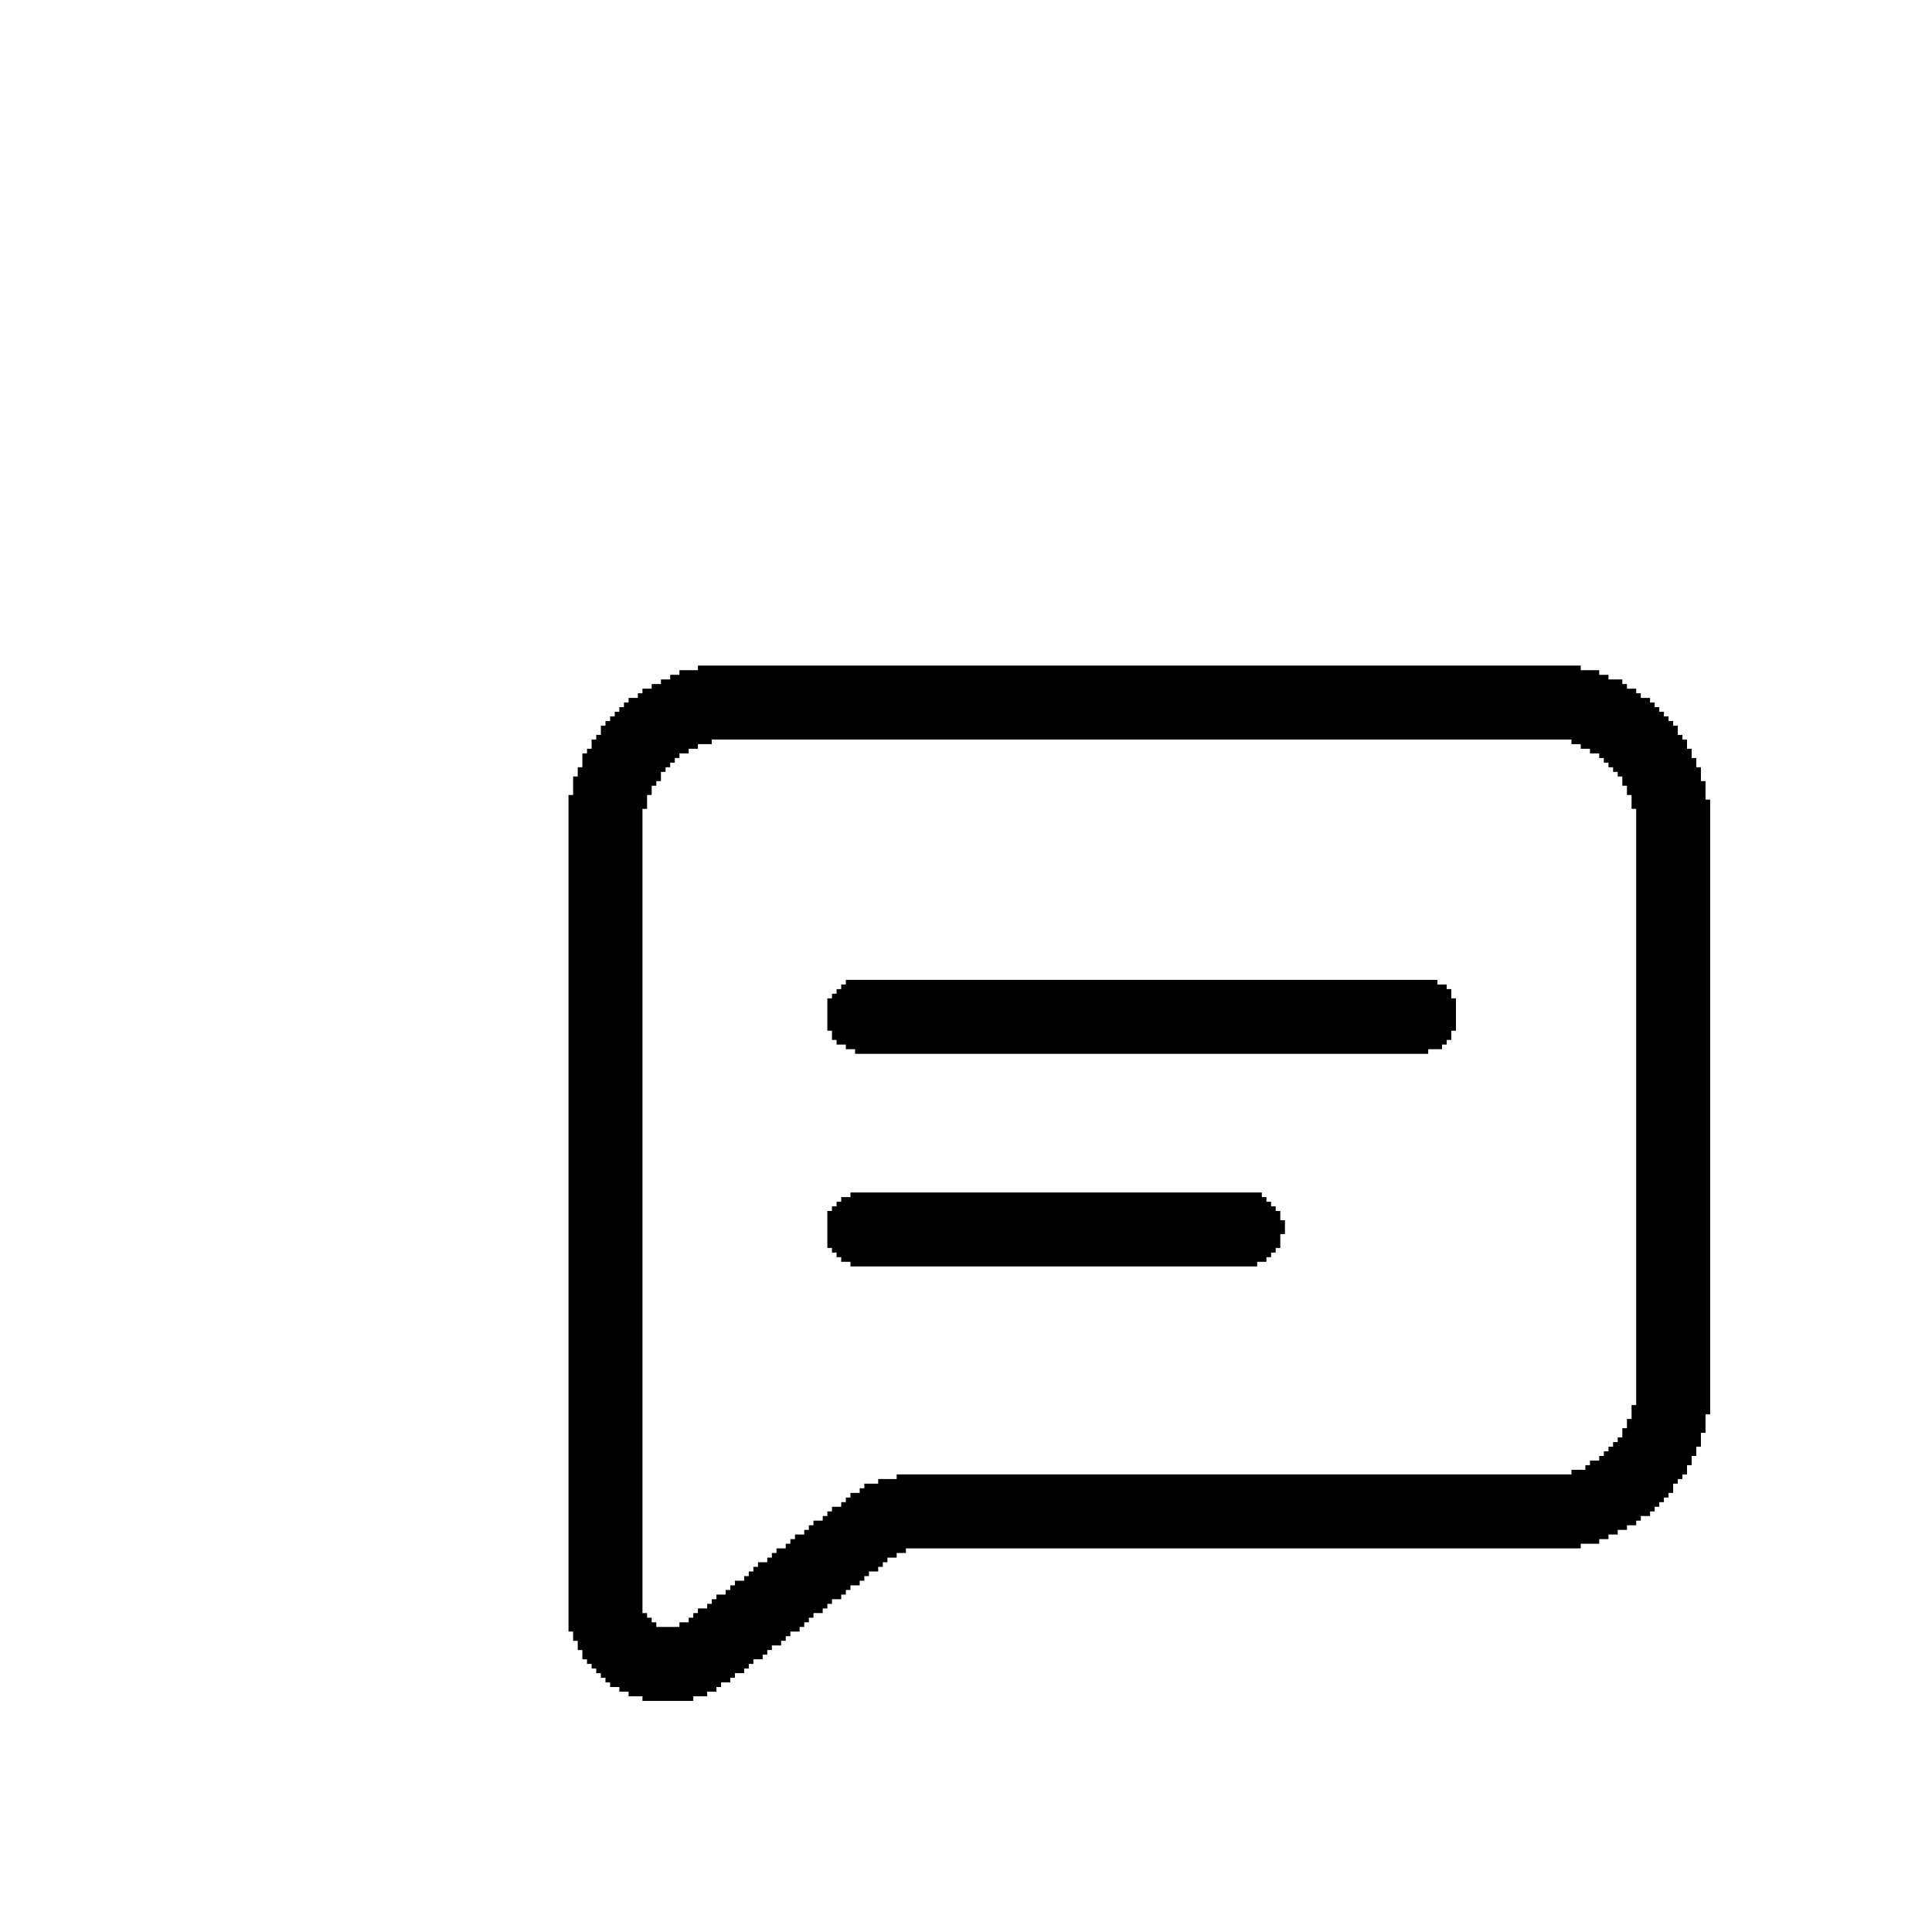
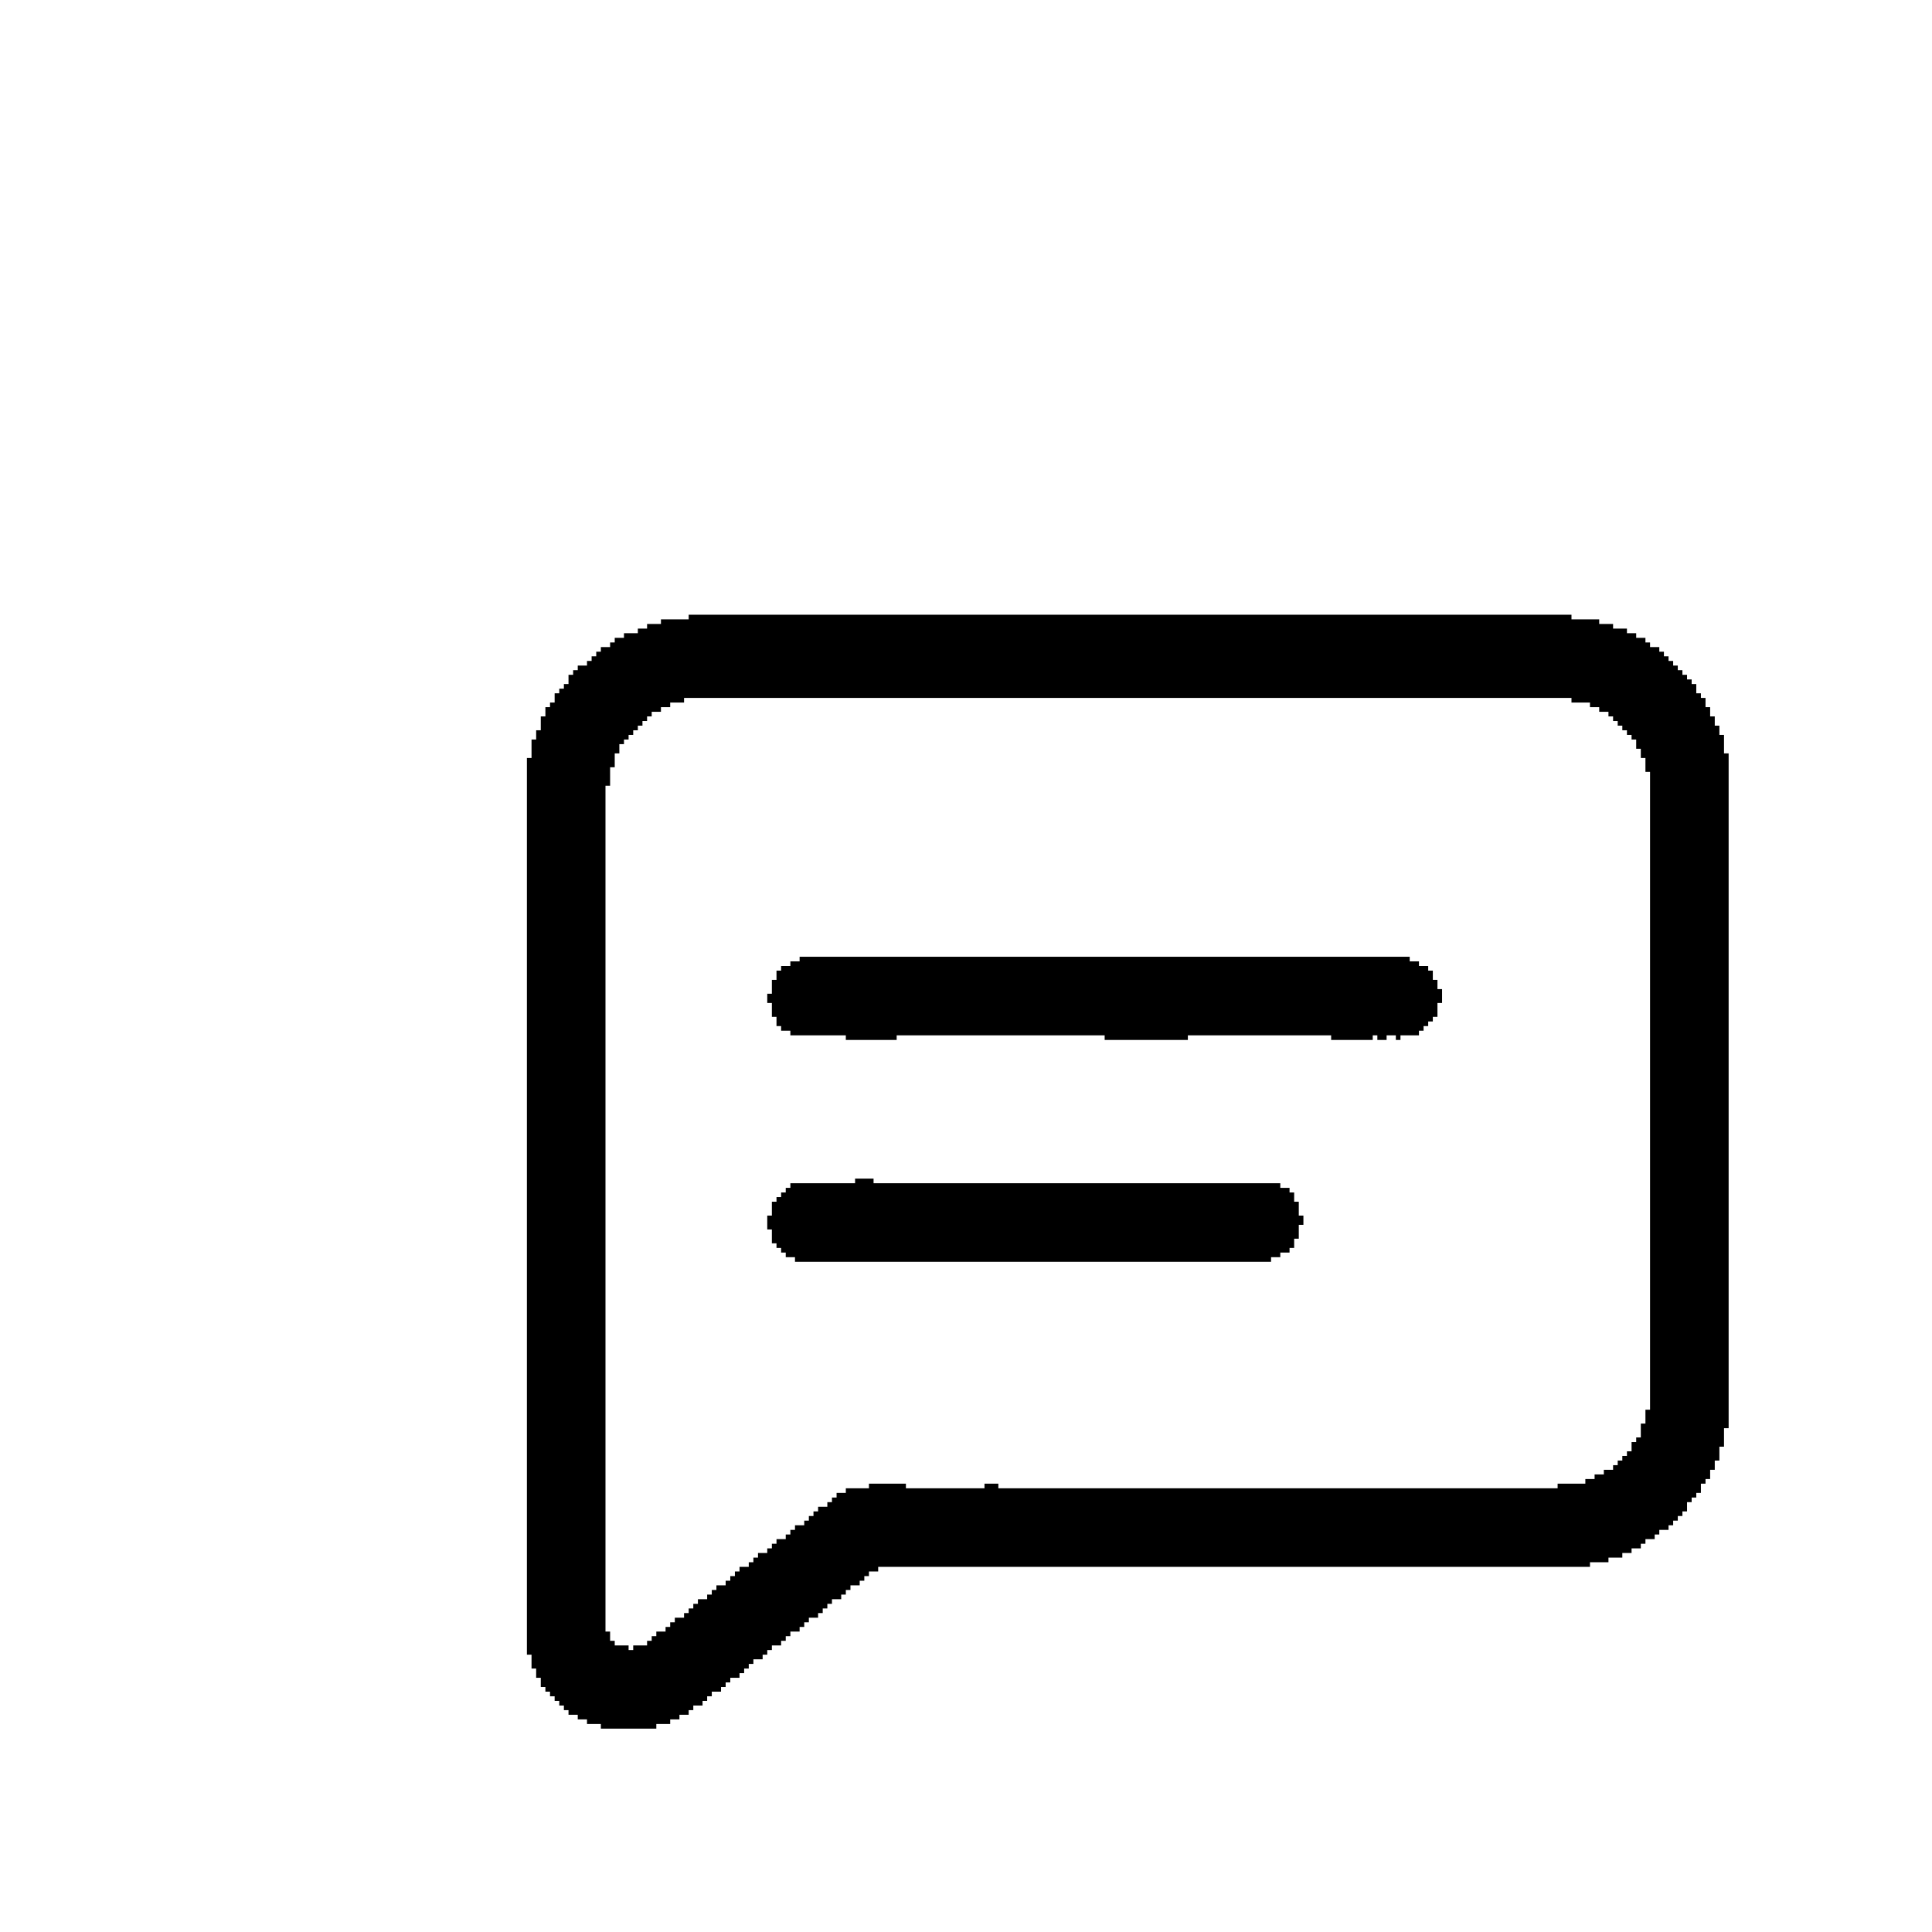
<svg xmlns="http://www.w3.org/2000/svg" viewBox="0 0 418 418">
-   <path fill="currentColor" stroke="none" fill-rule="evenodd" d="M151 144H342V145H151ZM147 145H346V146H147ZM145 146H348V147H145ZM143 147H351V148H143ZM141 148H352V149H141ZM139 149H354V150H139ZM138 150H355V151H138ZM136 151H357V152H136ZM135 152H358V153H135ZM134 153H359V154H134ZM133 154H360V155H133ZM132 155H361V156H132ZM131 156H362V157H131ZM130 157H363V159H130ZM129 159H364V160H129ZM128 160H154V161H128ZM340 160H365V161H340ZM128 161H151V162H128ZM342 161H365V162H342ZM127 162H149V163H127ZM344 162H366V163H344ZM126 163H147V164H126ZM346 163H366V164H346ZM126 164H146V165H126ZM347 164H367V165H347ZM126 165H145V166H126ZM348 165H367V166H348ZM125 166H144V167H125ZM349 166H368V167H349ZM125 167H143V168H125ZM350 167H368V168H350ZM124 168H143V169H124ZM351 168H368V169H351ZM124 169H142V170H124ZM351 169H369V170H351ZM124 170H141V172H124ZM352 170H369V172H352ZM353 172H369V173H353ZM123 172H140V175H123ZM353 173H370V175H353ZM183 212H311V213H183ZM182 213H313V214H182ZM181 214H314V215H181ZM180 215H314V216H180ZM179 216H315V223H179ZM180 223H314V225H180ZM181 225H313V226H181ZM183 226H312V227H183ZM185 227H309V228H185ZM184 258H273V259H184ZM182 259H274V260H182ZM181 260H275V261H181ZM180 261H276V262H180ZM179 262H277V264H179ZM179 264H278V267H179ZM179 267H277V270H179ZM180 270H276V271H180ZM181 271H275V272H181ZM182 272H274V273H182ZM184 273H272V274H184ZM354 175H370V304H354ZM353 304H370V306H353ZM353 306H369V307H353ZM352 307H369V309H352ZM351 309H369V310H351ZM351 310H368V311H351ZM350 311H368V312H350ZM349 312H368V313H349ZM348 313H367V314H348ZM347 314H367V315H347ZM346 315H366V316H346ZM344 316H366V317H344ZM343 317H365V318H343ZM340 318H365V319H340ZM194 319H364V320H194ZM190 320H363V321H190ZM187 321H362V322H187ZM186 322H362V323H186ZM184 323H361V324H184ZM183 324H360V325H183ZM182 325H359V326H182ZM180 326H358V327H180ZM179 327H357V328H179ZM178 328H355V329H178ZM176 329H354V330H176ZM175 330H352V331H175ZM174 331H350V332H174ZM172 332H348V333H172ZM171 333H346V334H171ZM170 334H342V335H170ZM168 335H196V336H168ZM167 336H194V337H167ZM166 337H192V338H166ZM164 338H191V339H164ZM163 339H190V340H163ZM162 340H188V341H162ZM161 341H187V342H161ZM159 342H186V343H159ZM158 343H184V344H158ZM157 344H183V345H157ZM155 345H182V346H155ZM154 346H180V347H154ZM153 347H179V348H153ZM123 175H139V349H123ZM151 348H178V349H151ZM123 349H140V350H123ZM150 349H176V350H150ZM123 350H141V351H123ZM149 350H175V351H149ZM123 351H142V352H123ZM147 351H174V352H147ZM123 352H173V353H123ZM124 353H171V354H124ZM124 354H170V355H124ZM125 355H169V356H125ZM125 356H167V357H125ZM126 357H166V358H126ZM126 358H165V359H126ZM127 359H163V360H127ZM128 360H162V361H128ZM129 361H161V362H129ZM130 362H159V363H130ZM131 363H158V364H131ZM132 364H156V365H132ZM134 365H155V366H134ZM136 366H153V367H136ZM139 367H150V368H139Z" />
+   <path fill="currentColor" stroke="none" fill-rule="evenodd" d="M149 133H340V134H149ZM143 134H346V135H143ZM140 135H349V136H140ZM138 136H352V137H138ZM135 137H354V138H135ZM133 138H356V139H133ZM132 139H357V140H132ZM130 140H359V141H130ZM129 141H360V142H129ZM128 142H361V143H128ZM127 143H362V144H127ZM125 144H363V145H125ZM124 145H364V146H124ZM123 146H365V147H123ZM123 147H366V148H123ZM122 148H367V149H122ZM121 149H367V150H121ZM120 150H368V151H120ZM120 151H148V152H120ZM340 151H369V152H340ZM119 152H145V153H119ZM344 152H369V153H344ZM118 153H143V154H118ZM346 153H370V154H346ZM118 154H141V155H118ZM348 154H370V155H348ZM117 155H140V156H117ZM349 155H371V156H349ZM117 156H139V157H117ZM350 156H371V157H350ZM117 157H138V158H117ZM351 157H372V158H351ZM116 158H137V159H116ZM352 158H372V159H352ZM116 159H136V160H116ZM353 159H373V160H353ZM115 160H135V161H115ZM354 160H373V162H354ZM115 161H134V163H115ZM355 162H373V163H355ZM115 163H133V164H115ZM355 163H374V164H355ZM114 164H133V166H114ZM356 164H374V167H356ZM114 166H132V170H114ZM173 207H305V208H173ZM171 208H307V209H171ZM169 209H309V210H169ZM168 210H310V212H168ZM167 212H311V214H167ZM167 214H312V215H167ZM166 215H312V217H166ZM167 217H311V220H167ZM168 220H310V221H168ZM168 221H309V222H168ZM169 222H308V223H169ZM171 223H307V224H171ZM183 224H194V225H183ZM239 224H257V225H239ZM288 224H297V225H288ZM298 224H300V225H298ZM302 224H303V225H302ZM185 255H189V256H185ZM171 256H277V257H171ZM170 257H279V258H170ZM169 258H280V259H169ZM168 259H280V260H168ZM167 260H281V263H167ZM166 263H282V265H166ZM166 265H281V266H166ZM167 266H281V268H167ZM167 268H280V269H167ZM168 269H280V270H168ZM169 270H279V271H169ZM170 271H277V272H170ZM172 272H275V273H172ZM357 167H374V305H357ZM356 305H374V308H356ZM355 308H374V309H355ZM355 309H373V311H355ZM354 311H373V312H354ZM353 312H373V313H353ZM353 313H372V314H353ZM352 314H372V315H352ZM351 315H372V316H351ZM350 316H371V317H350ZM349 317H371V318H349ZM347 318H370V319H347ZM345 319H370V320H345ZM343 320H369V321H343ZM188 321H196V322H188ZM213 321H216V322H213ZM337 321H368V322H337ZM183 322H368V323H183ZM181 323H367V324H181ZM180 324H366V325H180ZM179 325H365V326H179ZM177 326H365V327H177ZM176 327H364V328H176ZM175 328H363V329H175ZM174 329H362V330H174ZM172 330H361V331H172ZM171 331H359V332H171ZM170 332H358V333H170ZM168 333H356V334H168ZM167 334H355V335H167ZM166 335H353V336H166ZM164 336H351V337H164ZM163 337H348V338H163ZM162 338H344V339H162ZM160 339H190V340H160ZM159 340H188V341H159ZM158 341H187V342H158ZM157 342H186V343H157ZM155 343H184V344H155ZM154 344H183V345H154ZM153 345H182V346H153ZM151 346H180V347H151ZM150 347H179V348H150ZM149 348H178V349H149ZM148 349H177V350H148ZM146 350H175V351H146ZM145 351H174V352H145ZM114 170H131V353H114ZM144 352H173V353H144ZM142 353H171V354H142ZM114 353H132V355H114ZM141 354H170V355H141ZM114 355H133V356H114ZM140 355H169V356H140ZM114 356H136V357H114ZM137 356H167V357H137ZM114 357H166V358H114ZM115 358H165V359H115ZM115 359H163V360H115ZM115 360H162V361H115ZM116 361H161V362H116ZM116 362H160V363H116ZM117 363H158V364H117ZM117 364H157V365H117ZM118 365H156V366H118ZM119 366H154V367H119ZM120 367H153V368H120ZM121 368H152V369H121ZM122 369H150V370H122ZM123 370H149V371H123ZM125 371H147V372H125ZM127 372H145V373H127ZM130 373H142V374H130Z" />
</svg>
